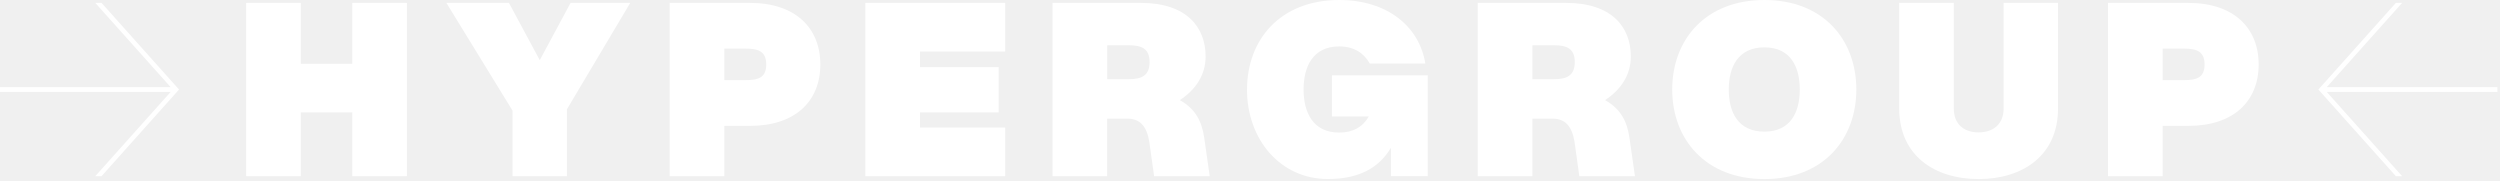
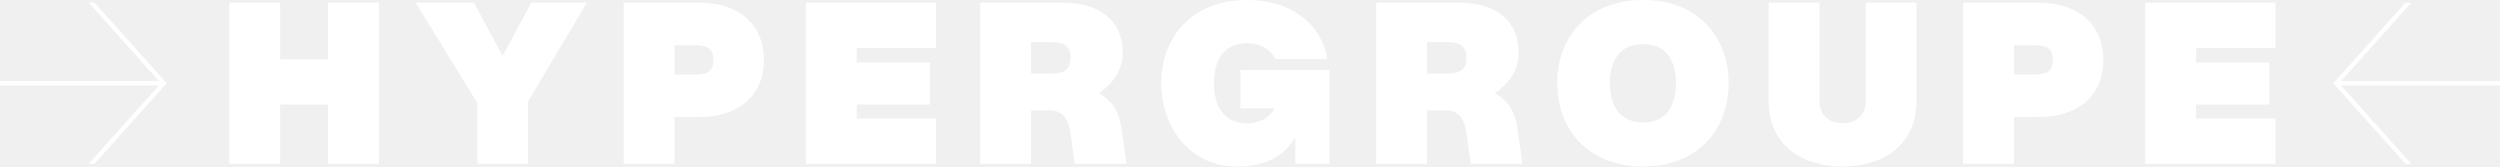
- <svg xmlns="http://www.w3.org/2000/svg" width="664" height="48" viewBox="0 0 664 48" fill="none">
-   <path d="M0 23.14H45.32L25.31 0.77H26.97L47.55 23.78L26.97 46.79H25.31L45.32 24.42H0V23.14Z" fill="white" />
-   <path d="M93.57 29.85H79.89V46.79H65.38V0.77H79.89V16.94H93.57V0.77H108.08V46.79H93.57V29.85Z" fill="white" />
-   <path d="M136.14 29.4L118.56 0.77H135.18L143.36 15.98L151.54 0.77H167.39L150.58 29.02V46.79H136.13V29.4H136.14Z" fill="white" />
-   <path d="M177.87 0.77H199.22C211.17 0.77 217.88 7.35 217.88 17.13C217.88 26.91 211.17 33.43 199.22 33.43H192.38V46.79H177.87V0.77ZM198.01 21.28C201.4 21.28 203.51 20.64 203.51 17.13C203.51 13.62 201.4 12.91 198.01 12.91H192.39V21.28H198.01Z" fill="white" />
-   <path d="M229.84 0.77H266.98V13.68H244.35V17.83H265.25V29.85H244.35V33.88H266.98V46.79H229.84V0.77Z" fill="white" />
-   <path d="M303.02 0.77C315.04 0.77 320.21 7.1 320.21 15.02C320.21 20.01 317.46 23.9 313.37 26.59C317.65 29.02 319.19 32.34 319.83 36.5L321.3 46.79H306.53L305.25 37.65C304.61 33.69 302.89 31.51 299.43 31.51H294.06V46.79H279.55V0.77H303.02ZM299.83 21.03C303.22 21.03 305.33 20.07 305.33 16.49C305.33 12.91 303.22 12.02 299.83 12.02H294.08V21.03H299.83Z" fill="white" />
-   <path d="M331.21 23.78C331.21 10.55 340.03 0 355.69 0C368.54 0 376.98 7.09 378.57 16.87H363.81C362.34 14.25 359.78 12.33 355.69 12.33C348.66 12.33 346.23 17.76 346.23 23.77C346.23 29.78 348.66 35.21 355.69 35.21C359.33 35.21 361.95 33.74 363.55 30.93H353.77V20H379.21V46.78H369.43V39.24C366.3 44.54 360.99 47.55 352.68 47.55C340.02 47.55 331.2 37 331.2 23.77L331.21 23.78Z" fill="white" />
-   <path d="M415.96 0.77C427.98 0.77 433.15 7.1 433.15 15.02C433.15 20.01 430.4 23.9 426.31 26.59C430.59 29.02 432.13 32.34 432.77 36.5L434.24 46.79H419.47L418.19 37.65C417.55 33.69 415.83 31.51 412.37 31.51H407V46.79H392.49V0.77H415.96ZM412.76 21.03C416.15 21.03 418.26 20.07 418.26 16.49C418.26 12.91 416.15 12.02 412.76 12.02H407.01V21.03H412.76Z" fill="white" />
-   <path d="M444.14 23.78C444.14 10.55 452.96 0 468.62 0C484.28 0 493.04 10.55 493.04 23.78C493.04 37.01 484.22 47.56 468.62 47.56C453.02 47.56 444.14 37.01 444.14 23.78ZM468.62 34.96C475.59 34.96 478.02 29.78 478.02 23.77C478.02 17.76 475.59 12.58 468.62 12.58C461.65 12.58 459.16 17.76 459.16 23.77C459.16 29.78 461.59 34.96 468.62 34.96Z" fill="white" />
-   <path d="M504.42 28.83V0.77H518.93V28.83C518.93 32.86 521.49 35.16 525.51 35.16C529.53 35.16 532.16 32.86 532.16 28.83V0.77H546.61V28.83C546.61 41.36 537.15 47.56 525.52 47.56C513.89 47.56 504.43 41.36 504.43 28.83H504.42Z" fill="white" />
-   <path d="M559.89 0.77H581.24C593.19 0.77 599.9 7.35 599.9 17.13C599.9 26.91 593.19 33.43 581.24 33.43H574.4V46.79H559.89V0.77ZM580.03 21.28C583.42 21.28 585.53 20.64 585.53 17.13C585.53 13.62 583.42 12.91 580.03 12.91H574.41V21.28H580.03Z" fill="white" />
-   <path d="M617.99 24.42L638 46.79H636.34L615.76 23.78L636.34 0.77H638L617.99 23.14H663.31V24.42H617.99Z" fill="white" />
+ <svg xmlns="http://www.w3.org/2000/svg" width="1381" height="92" viewBox="0 0 1381 92" fill="none">
+   <path d="M0 44.749H87.758L49.021 1.483H52.24L92.086 45.982L52.24 90.482H49.021L87.758 47.215H0V44.749Z" fill="white" />
+   <path d="M181.221 57.737H154.734V90.499H126.638V1.483H154.734V32.763H181.221V1.483H209.317V90.499H181.221V57.737Z" fill="white" />
+   <path d="M263.667 56.879L229.633 1.483H261.807L277.652 30.905L293.498 1.483H324.187L291.638 56.129V90.499H263.667V56.879Z" fill="white" />
+   <path d="M344.503 1.483H385.852C408.994 1.483 421.996 14.22 421.996 33.138C421.996 52.056 408.994 64.668 385.852 64.668H372.599V90.499H344.503V1.483ZM383.491 41.177C390.054 41.177 394.132 39.944 394.132 33.138C394.132 26.332 390.054 24.974 383.491 24.974H372.599V41.177H383.491Z" fill="white" />
+   <path d="M445.156 1.483H517.068V26.457H473.252V34.495H513.724V57.737H473.252V65.525H517.068V90.499H445.156V1.483Z" fill="white" />
+   <path d="M541.462 1.483H586.888C610.155 1.483 620.188 13.72 620.188 29.047C620.188 38.694 614.859 46.232 606.936 51.431C615.234 56.129 618.203 62.56 619.437 70.599L622.281 90.499H593.684L591.216 72.814C589.982 65.15 586.638 60.952 579.949 60.952H569.558V90.499H541.462V1.483ZM580.7 40.676C587.263 40.676 591.341 38.819 591.341 31.905C591.341 24.992 587.263 23.259 580.7 23.259H569.558V40.694H580.7V40.676Z" fill="white" />
+   <path d="M641.488 45.982C641.488 20.383 658.568 0 688.899 0C713.776 0 730.122 13.72 733.216 32.638H704.62C701.776 27.564 696.822 23.866 688.899 23.866C675.29 23.866 670.586 34.37 670.586 46C670.586 57.63 675.29 68.134 688.899 68.134C695.964 68.134 701.025 65.293 704.119 59.845H685.179V38.712H734.433V90.517H715.493V75.922C709.43 86.176 699.165 92 683.069 92C658.568 92 641.488 71.599 641.488 46.018V45.982Z" fill="white" />
+   <path d="M760.204 1.483H805.63C828.897 1.483 838.93 13.72 838.93 29.047C838.93 38.694 833.6 46.232 825.678 51.431C833.976 56.129 836.945 62.56 838.179 70.599L841.022 90.499H812.426L809.958 72.814C808.724 65.15 805.379 60.952 798.69 60.952H788.3V90.499H760.204V1.483ZM799.442 40.676C806.005 40.676 810.083 38.819 810.083 31.905C810.083 24.992 806.005 23.259 799.442 23.259H788.3V40.694H799.442V40.676Z" fill="white" />
+   <path d="M860.212 45.982C860.212 20.383 877.292 0 907.623 0C937.955 0 954.909 20.401 954.909 45.982C954.909 71.564 937.83 91.964 907.623 91.964C877.417 91.964 860.212 71.564 860.212 45.982ZM907.623 67.633C921.108 67.633 925.811 57.612 925.811 46C925.811 34.388 921.108 24.367 907.623 24.367C894.138 24.367 889.31 34.388 889.31 46C889.31 57.612 894.013 67.633 907.623 67.633Z" fill="white" />
+   <path d="M976.96 55.754V1.483H1005.06V55.754C1005.06 63.542 1010.01 67.991 1017.81 67.991C1025.61 67.991 1030.68 63.542 1030.68 55.754V1.483H1058.66V55.754C1058.66 79.978 1040.34 91.982 1017.81 91.982C995.274 91.982 976.96 79.995 976.96 55.754Z" fill="white" />
+   <path d="M1125.74 1.483C1148.88 1.483 1161.88 14.22 1161.88 33.138C1161.88 52.056 1148.88 64.668 1125.74 64.668H1112.49V90.499H1084.39V1.483H1125.74ZM1123.4 41.177C1129.96 41.177 1134.04 39.944 1134.04 33.138C1134.04 26.332 1129.96 24.974 1123.4 24.974H1112.5V41.177H1123.4Z" fill="white" />
+   <path d="M1185.04 1.483H1256.96V26.457H1213.14V34.495H1253.61V57.737H1213.14V65.525H1256.96V90.499H1185.04V1.483Z" fill="white" />
+   <path d="M1293.24 47.233L1331.98 90.499H1328.76L1288.9 46L1328.76 1.501H1331.98L1293.24 44.767H1381V47.233H1293.24Z" fill="white" />
</svg>
